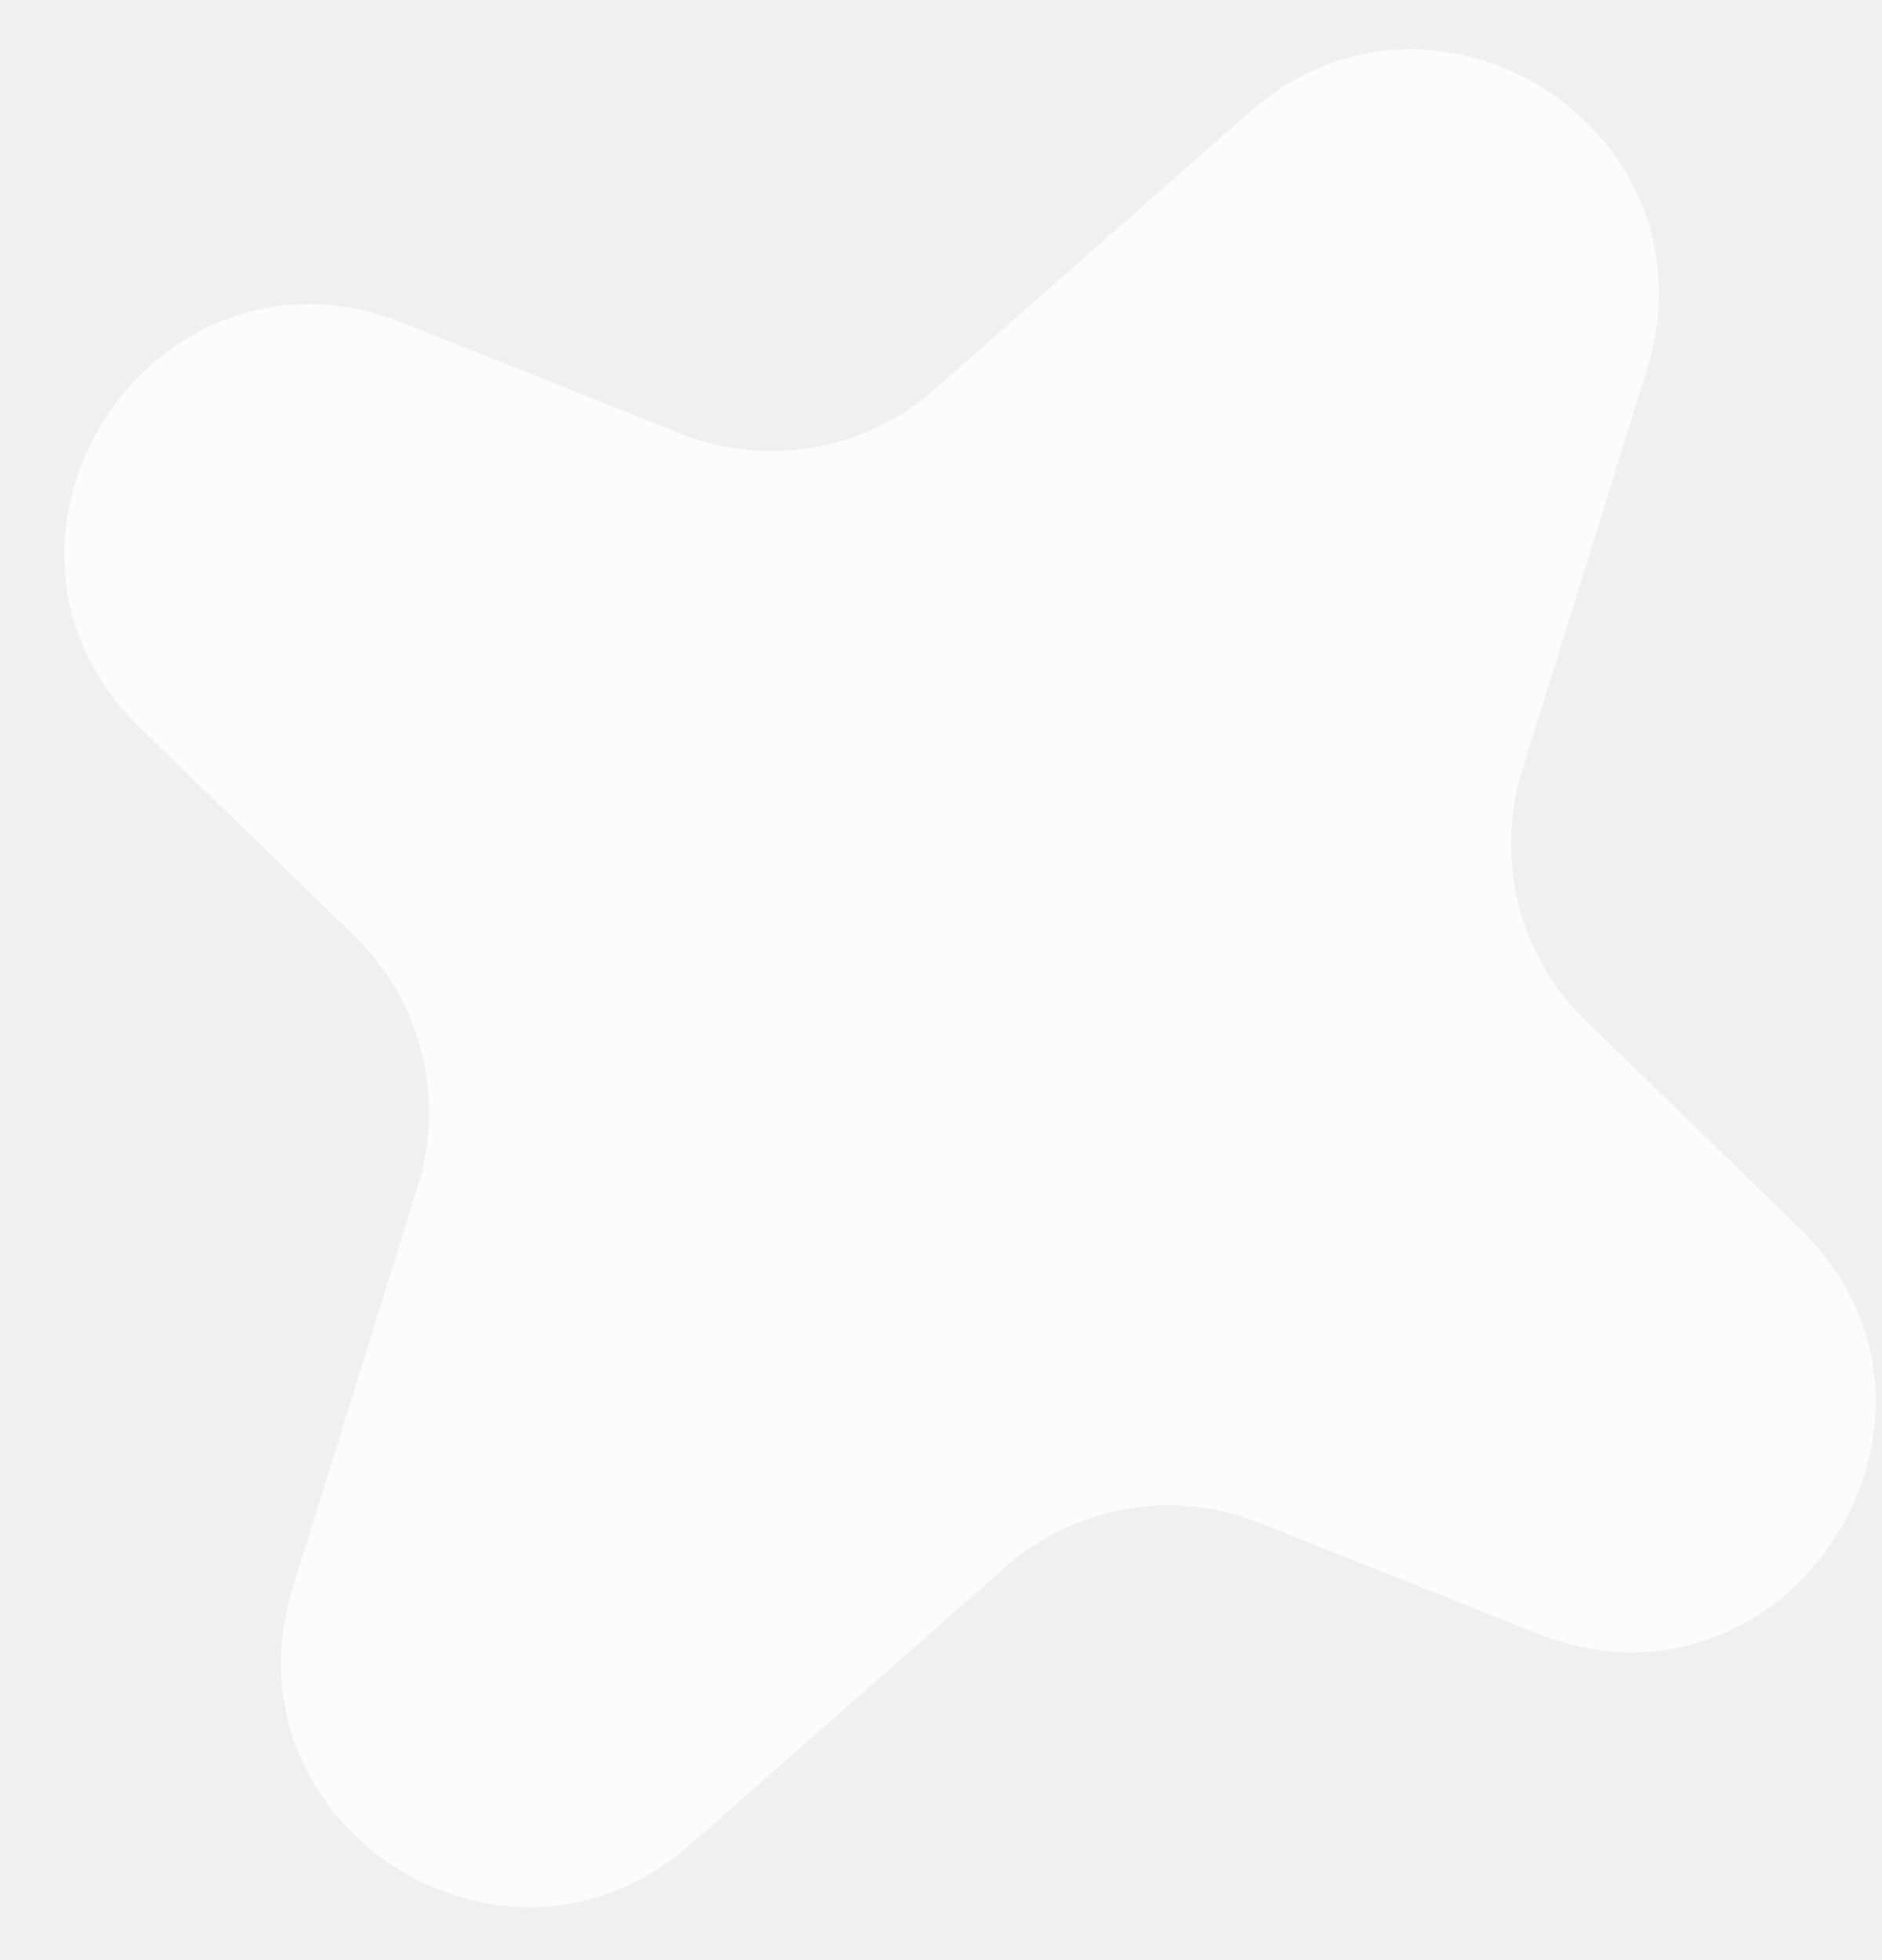
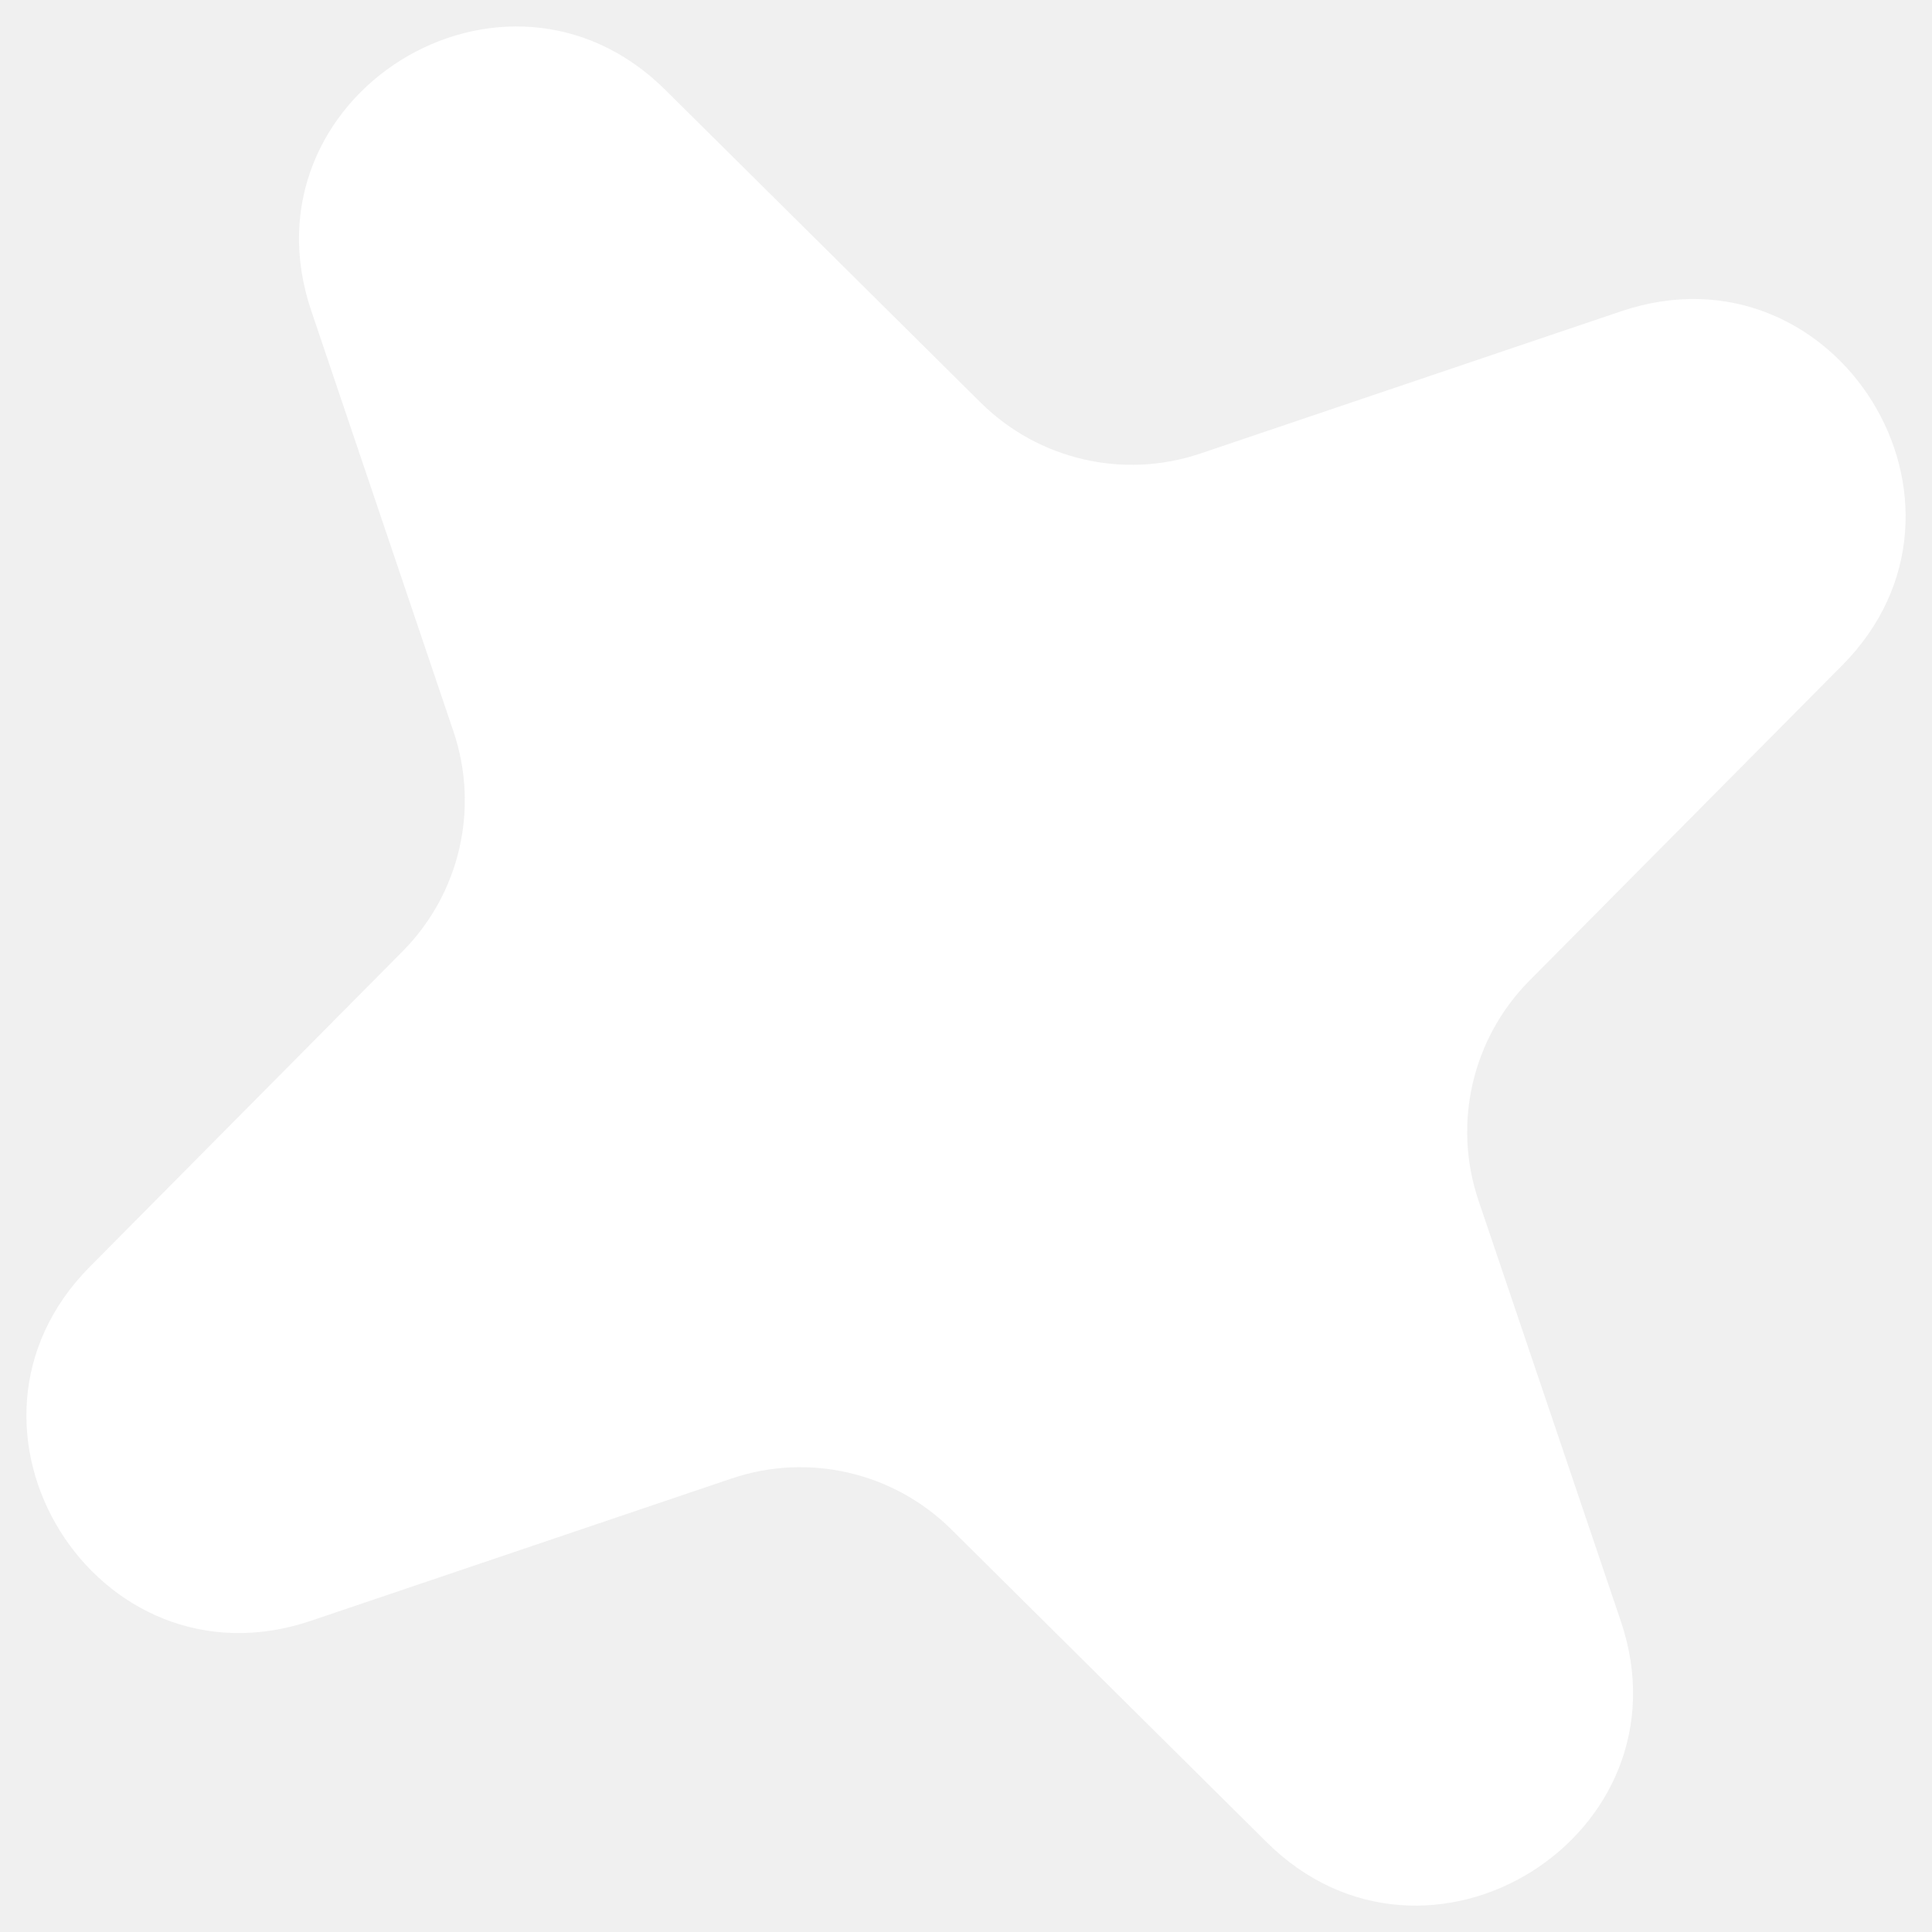
- <svg xmlns="http://www.w3.org/2000/svg" width="24" height="25" viewBox="0 0 24 25" fill="none">
-   <path id="Star 10" opacity="0.8" d="M15.938 1.427C18.318 -0.668 21.946 1.684 21.003 4.712L19.41 9.833C19.059 10.961 19.371 12.191 20.218 13.014L22.949 15.668C25.411 18.061 22.788 22.106 19.599 20.834L16.062 19.424C14.964 18.986 13.714 19.203 12.827 19.984L8.802 23.528C6.422 25.623 2.794 23.271 3.736 20.243L5.33 15.122C5.681 13.994 5.369 12.764 4.522 11.941L1.791 9.287C-0.671 6.894 1.952 2.849 5.141 4.121L8.678 5.531C9.775 5.969 11.025 5.752 11.913 4.971L15.938 1.427Z" fill="white" />
+ <svg xmlns="http://www.w3.org/2000/svg" width="19" height="19" viewBox="0 0 19 19" fill="none">
+   <path id="Star 10" d="M3.061 3.056C2.348 0.948 4.963 -0.683 6.543 0.884L9.645 3.96C10.212 4.522 11.049 4.716 11.806 4.46L15.944 3.061C18.052 2.348 19.684 4.963 18.117 6.543L15.04 9.645C14.478 10.212 14.284 11.049 14.54 11.806L15.94 15.944C16.652 18.052 14.037 19.684 12.457 18.117L9.355 15.04C8.788 14.478 7.951 14.284 7.195 14.54L3.056 15.94C0.948 16.652 -0.684 14.037 0.884 12.457L3.96 9.355C4.522 8.788 4.716 7.952 4.46 7.195L3.061 3.056Z" fill="white" />
</svg>
